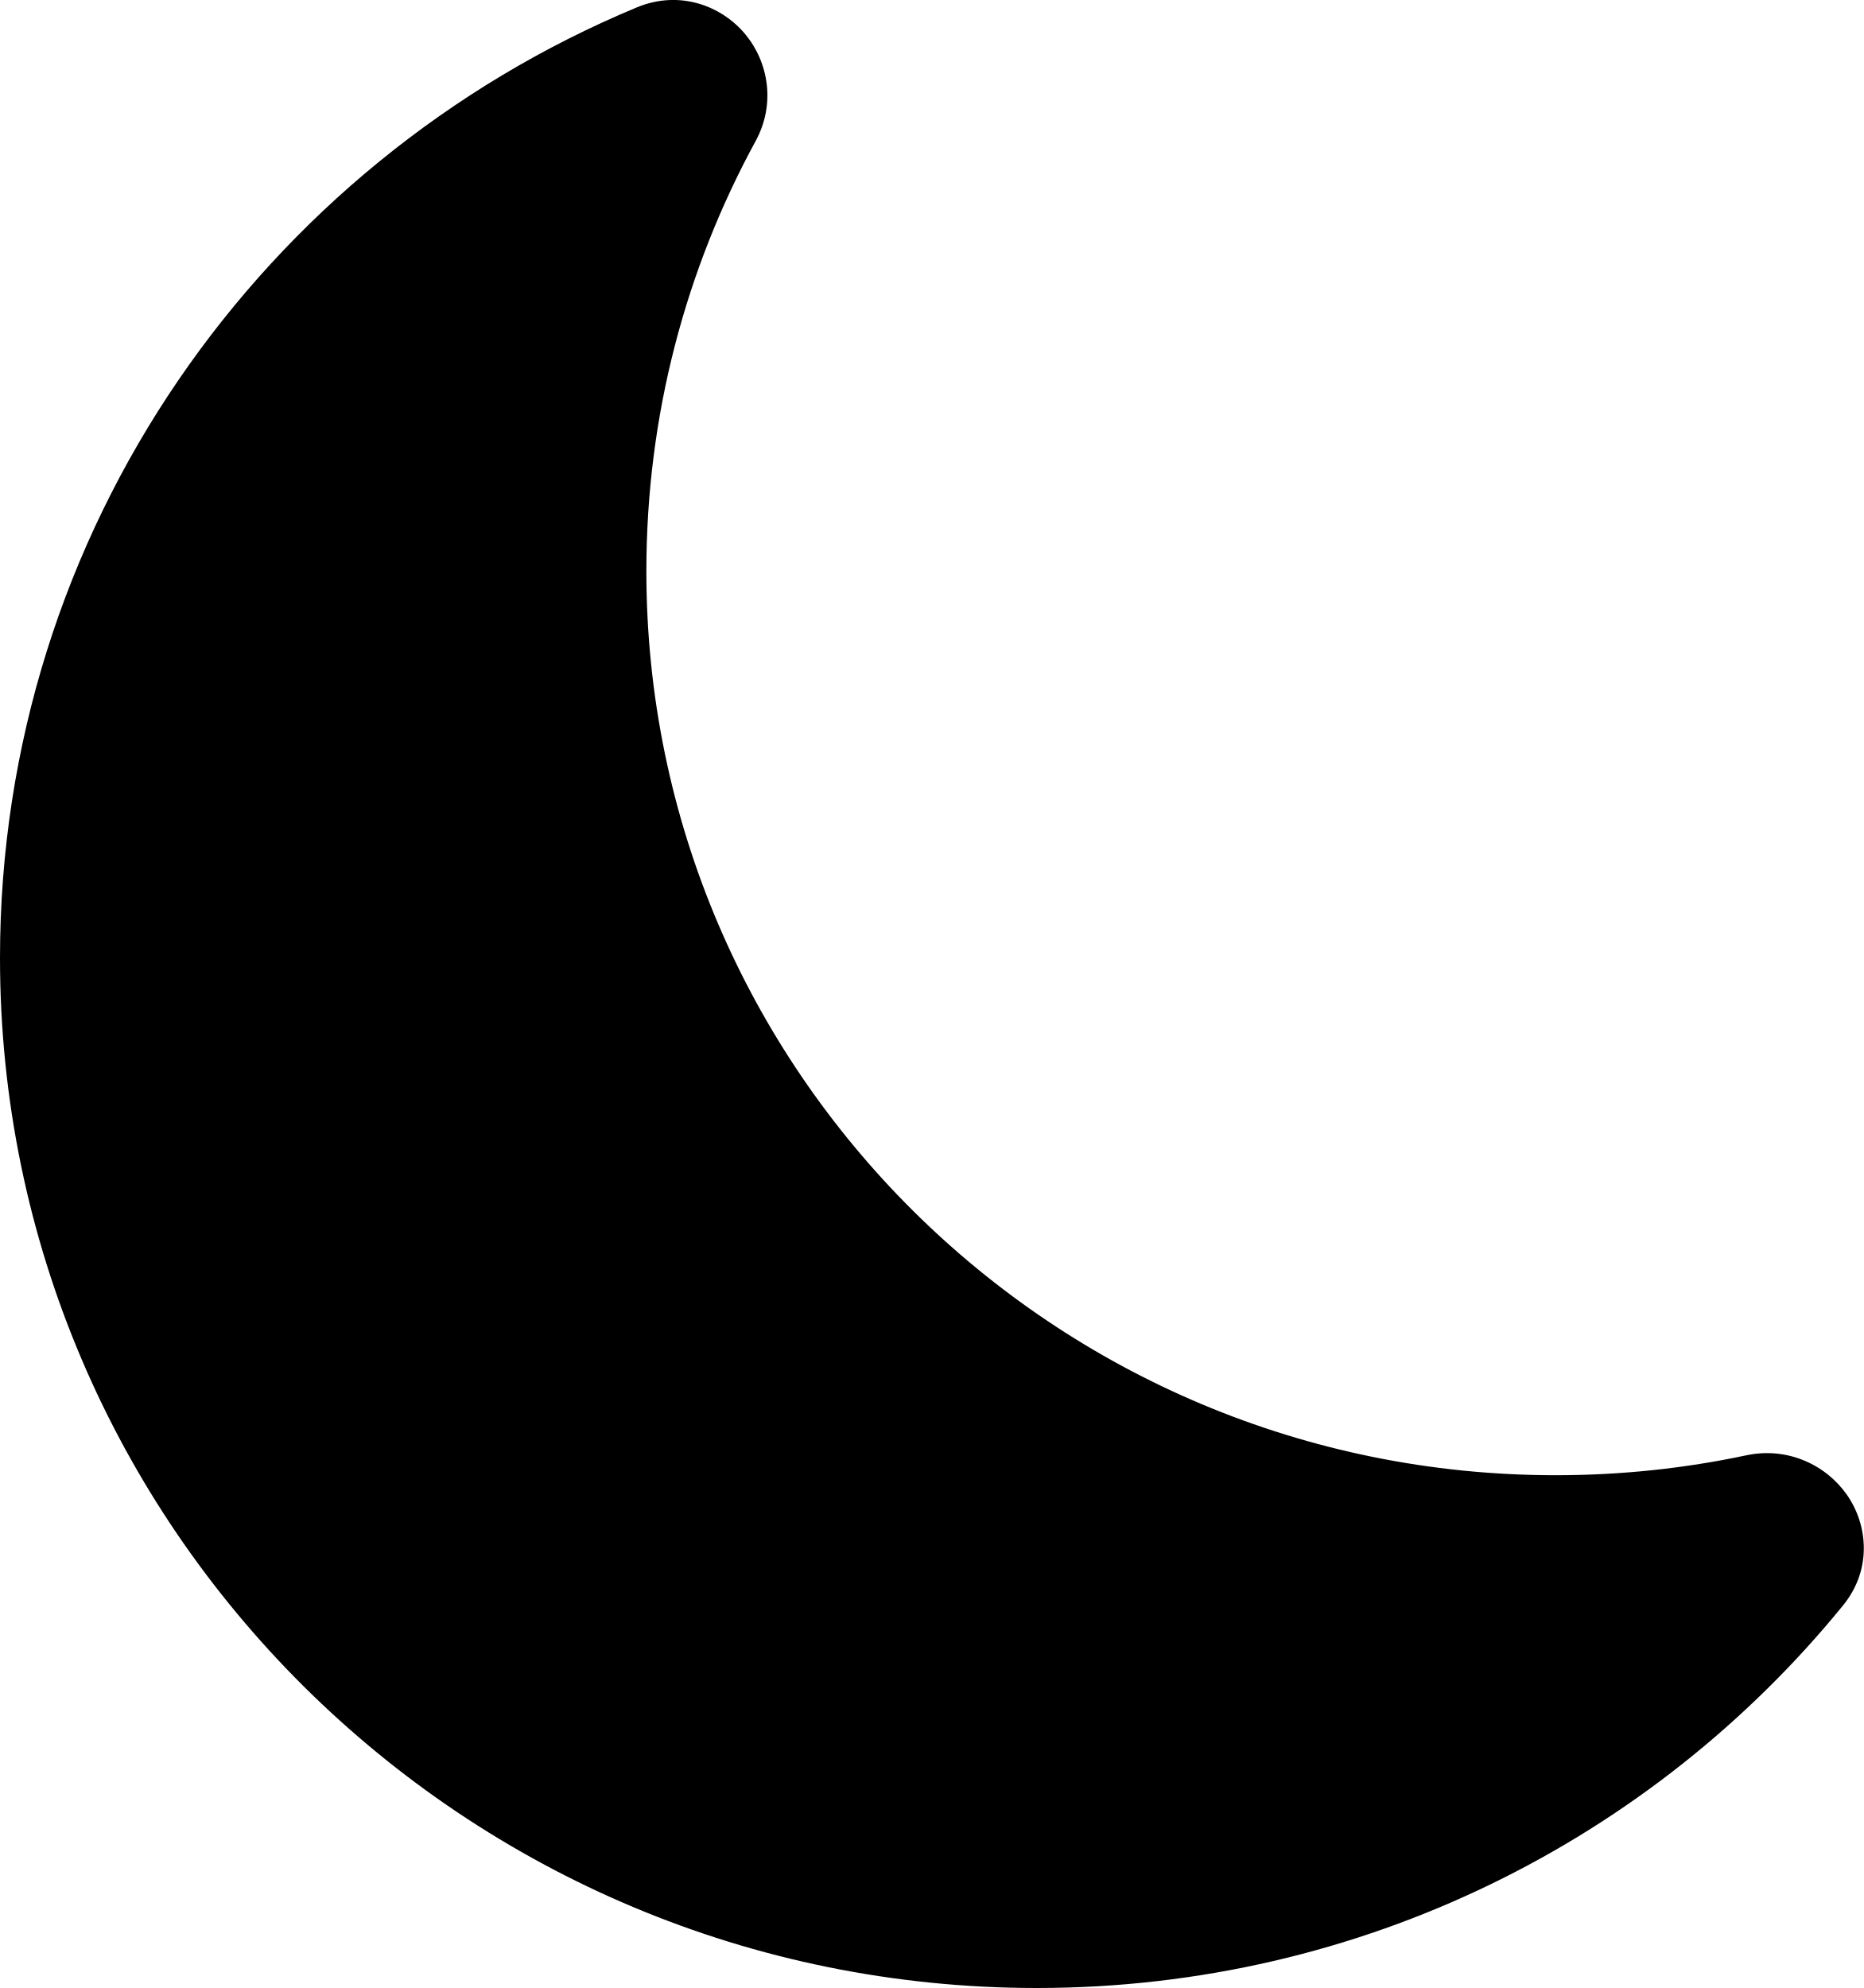
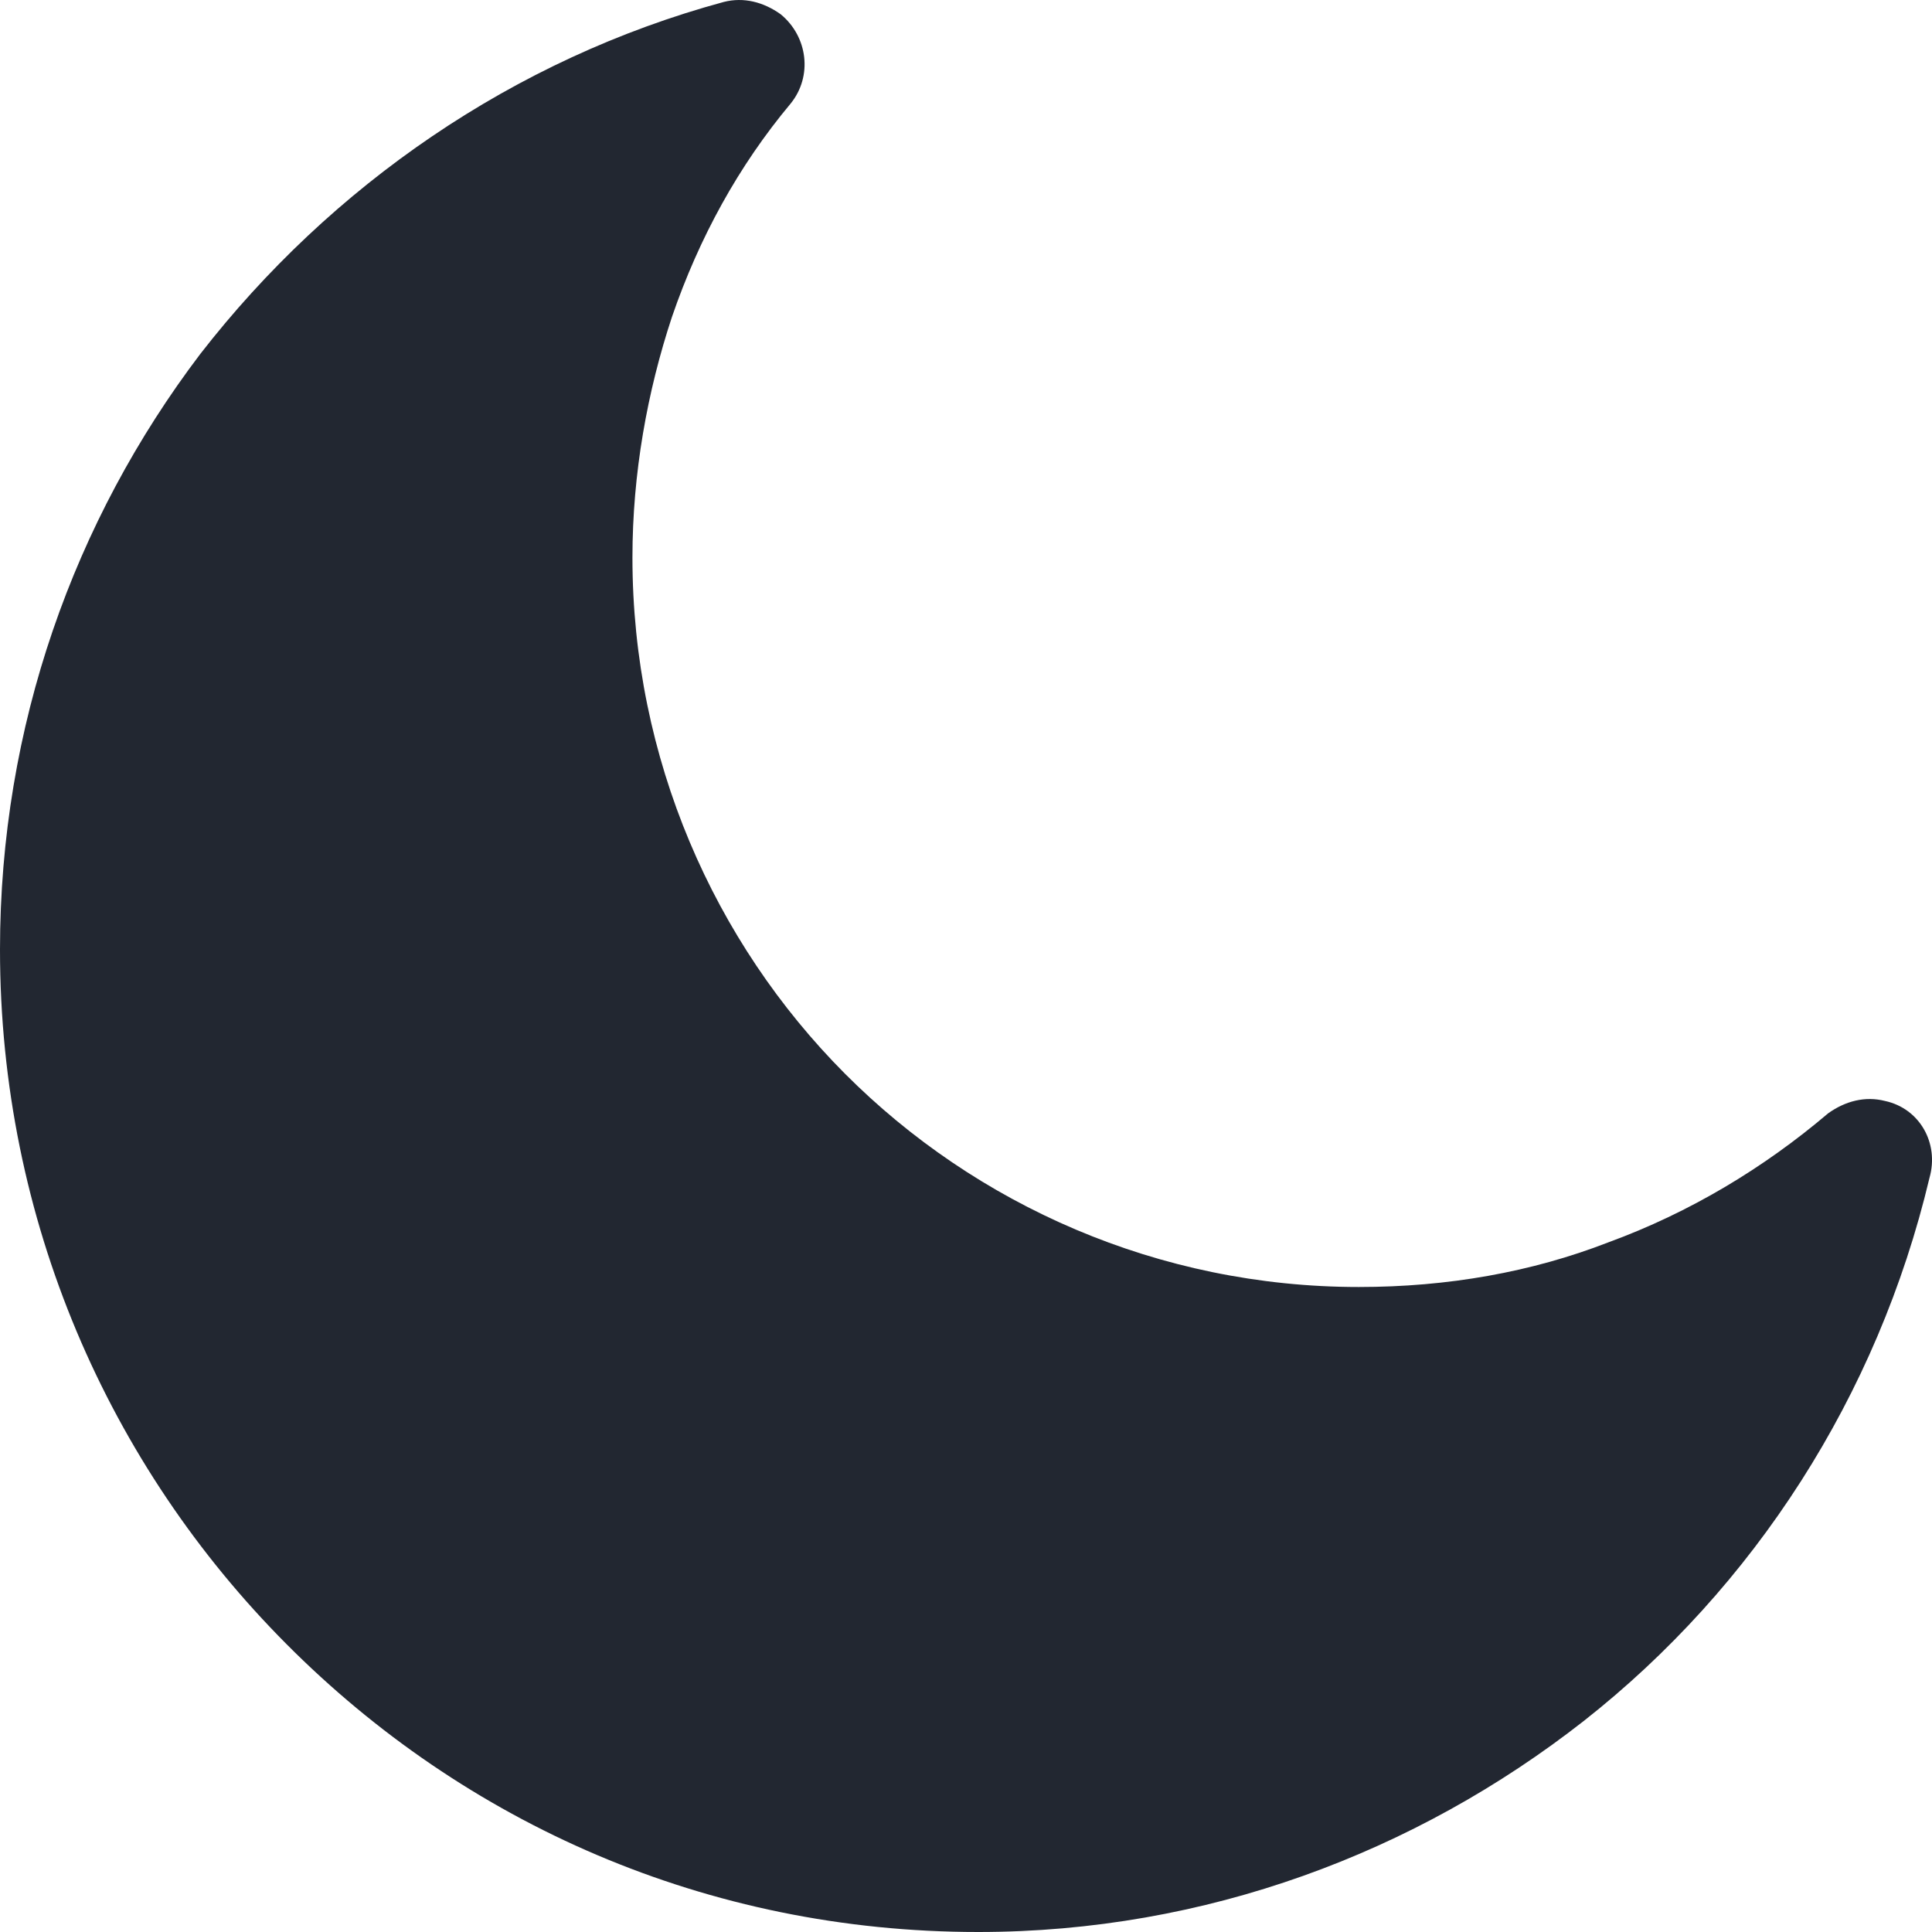
- <svg xmlns="http://www.w3.org/2000/svg" width="15" height="16" viewBox="0 0 15 16" fill="none">
-   <path d="M6 0.278C6.183 0.5 6.245 0.835 6.081 1.136C5.52 2.165 5.202 3.343 5.202 4.597C5.202 8.617 8.48 11.873 12.52 11.873C13.047 11.873 13.559 11.818 14.053 11.713C14.391 11.641 14.698 11.794 14.863 12.029C15.033 12.271 15.069 12.632 14.832 12.922C13.303 14.799 10.965 16 8.344 16C3.733 16 0 12.286 0 7.71C0 4.266 2.114 1.312 5.124 0.06C5.471 -0.085 5.812 0.049 6 0.278Z" fill="black" />
+ <svg xmlns="http://www.w3.org/2000/svg" width="20" height="20" viewBox="0 0 20 20" fill="none">
+   <path d="M19.513 11.397C19.309 11.345 19.104 11.397 18.925 11.525C18.26 12.09 17.493 12.552 16.649 12.861C15.856 13.169 14.987 13.323 14.066 13.323C11.994 13.323 10.102 12.475 8.746 11.114C7.391 9.753 6.547 7.853 6.547 5.772C6.547 4.899 6.701 4.052 6.956 3.281C7.238 2.459 7.647 1.715 8.184 1.073C8.414 0.79 8.363 0.379 8.082 0.148C7.903 0.02 7.698 -0.032 7.493 0.02C5.319 0.61 3.427 1.92 2.072 3.666C0.767 5.387 0 7.519 0 9.83C0 12.629 1.125 15.172 2.967 17.021C4.808 18.87 7.314 20 10.127 20C12.48 20 14.654 19.178 16.393 17.817C18.158 16.43 19.437 14.453 19.974 12.193C20.076 11.833 19.871 11.474 19.513 11.397Z" fill="#222731" />
</svg>
